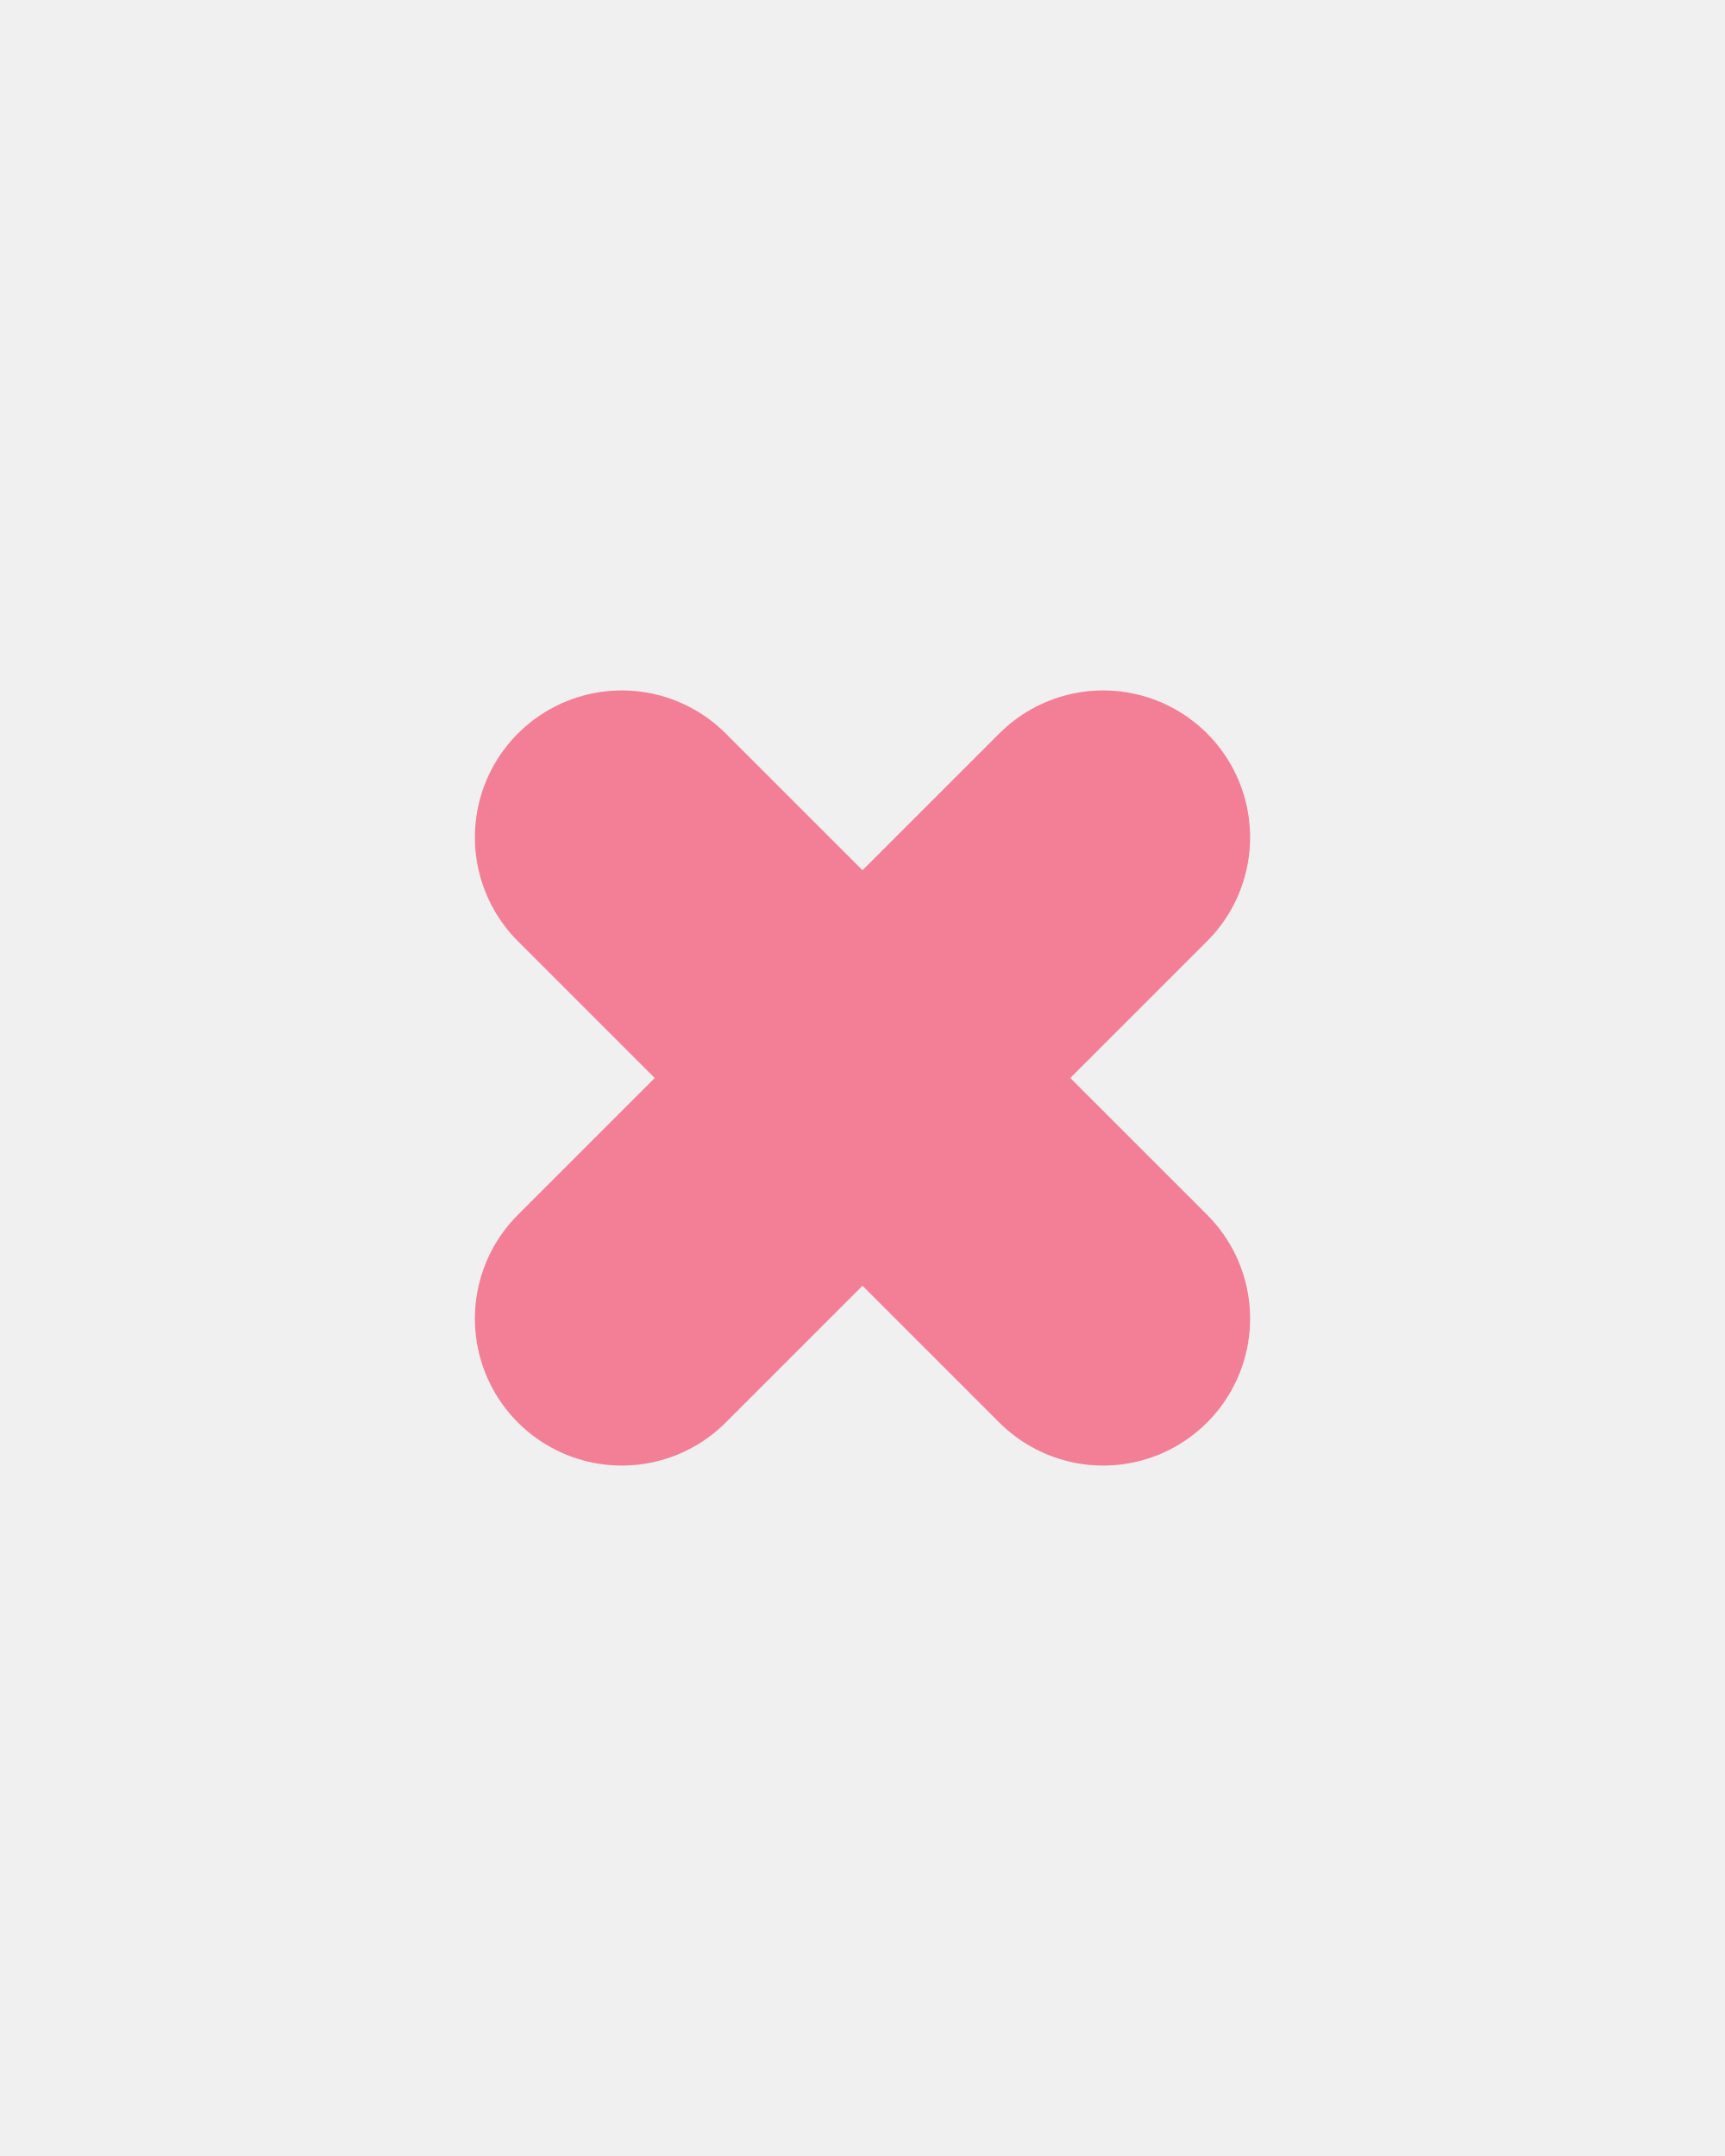
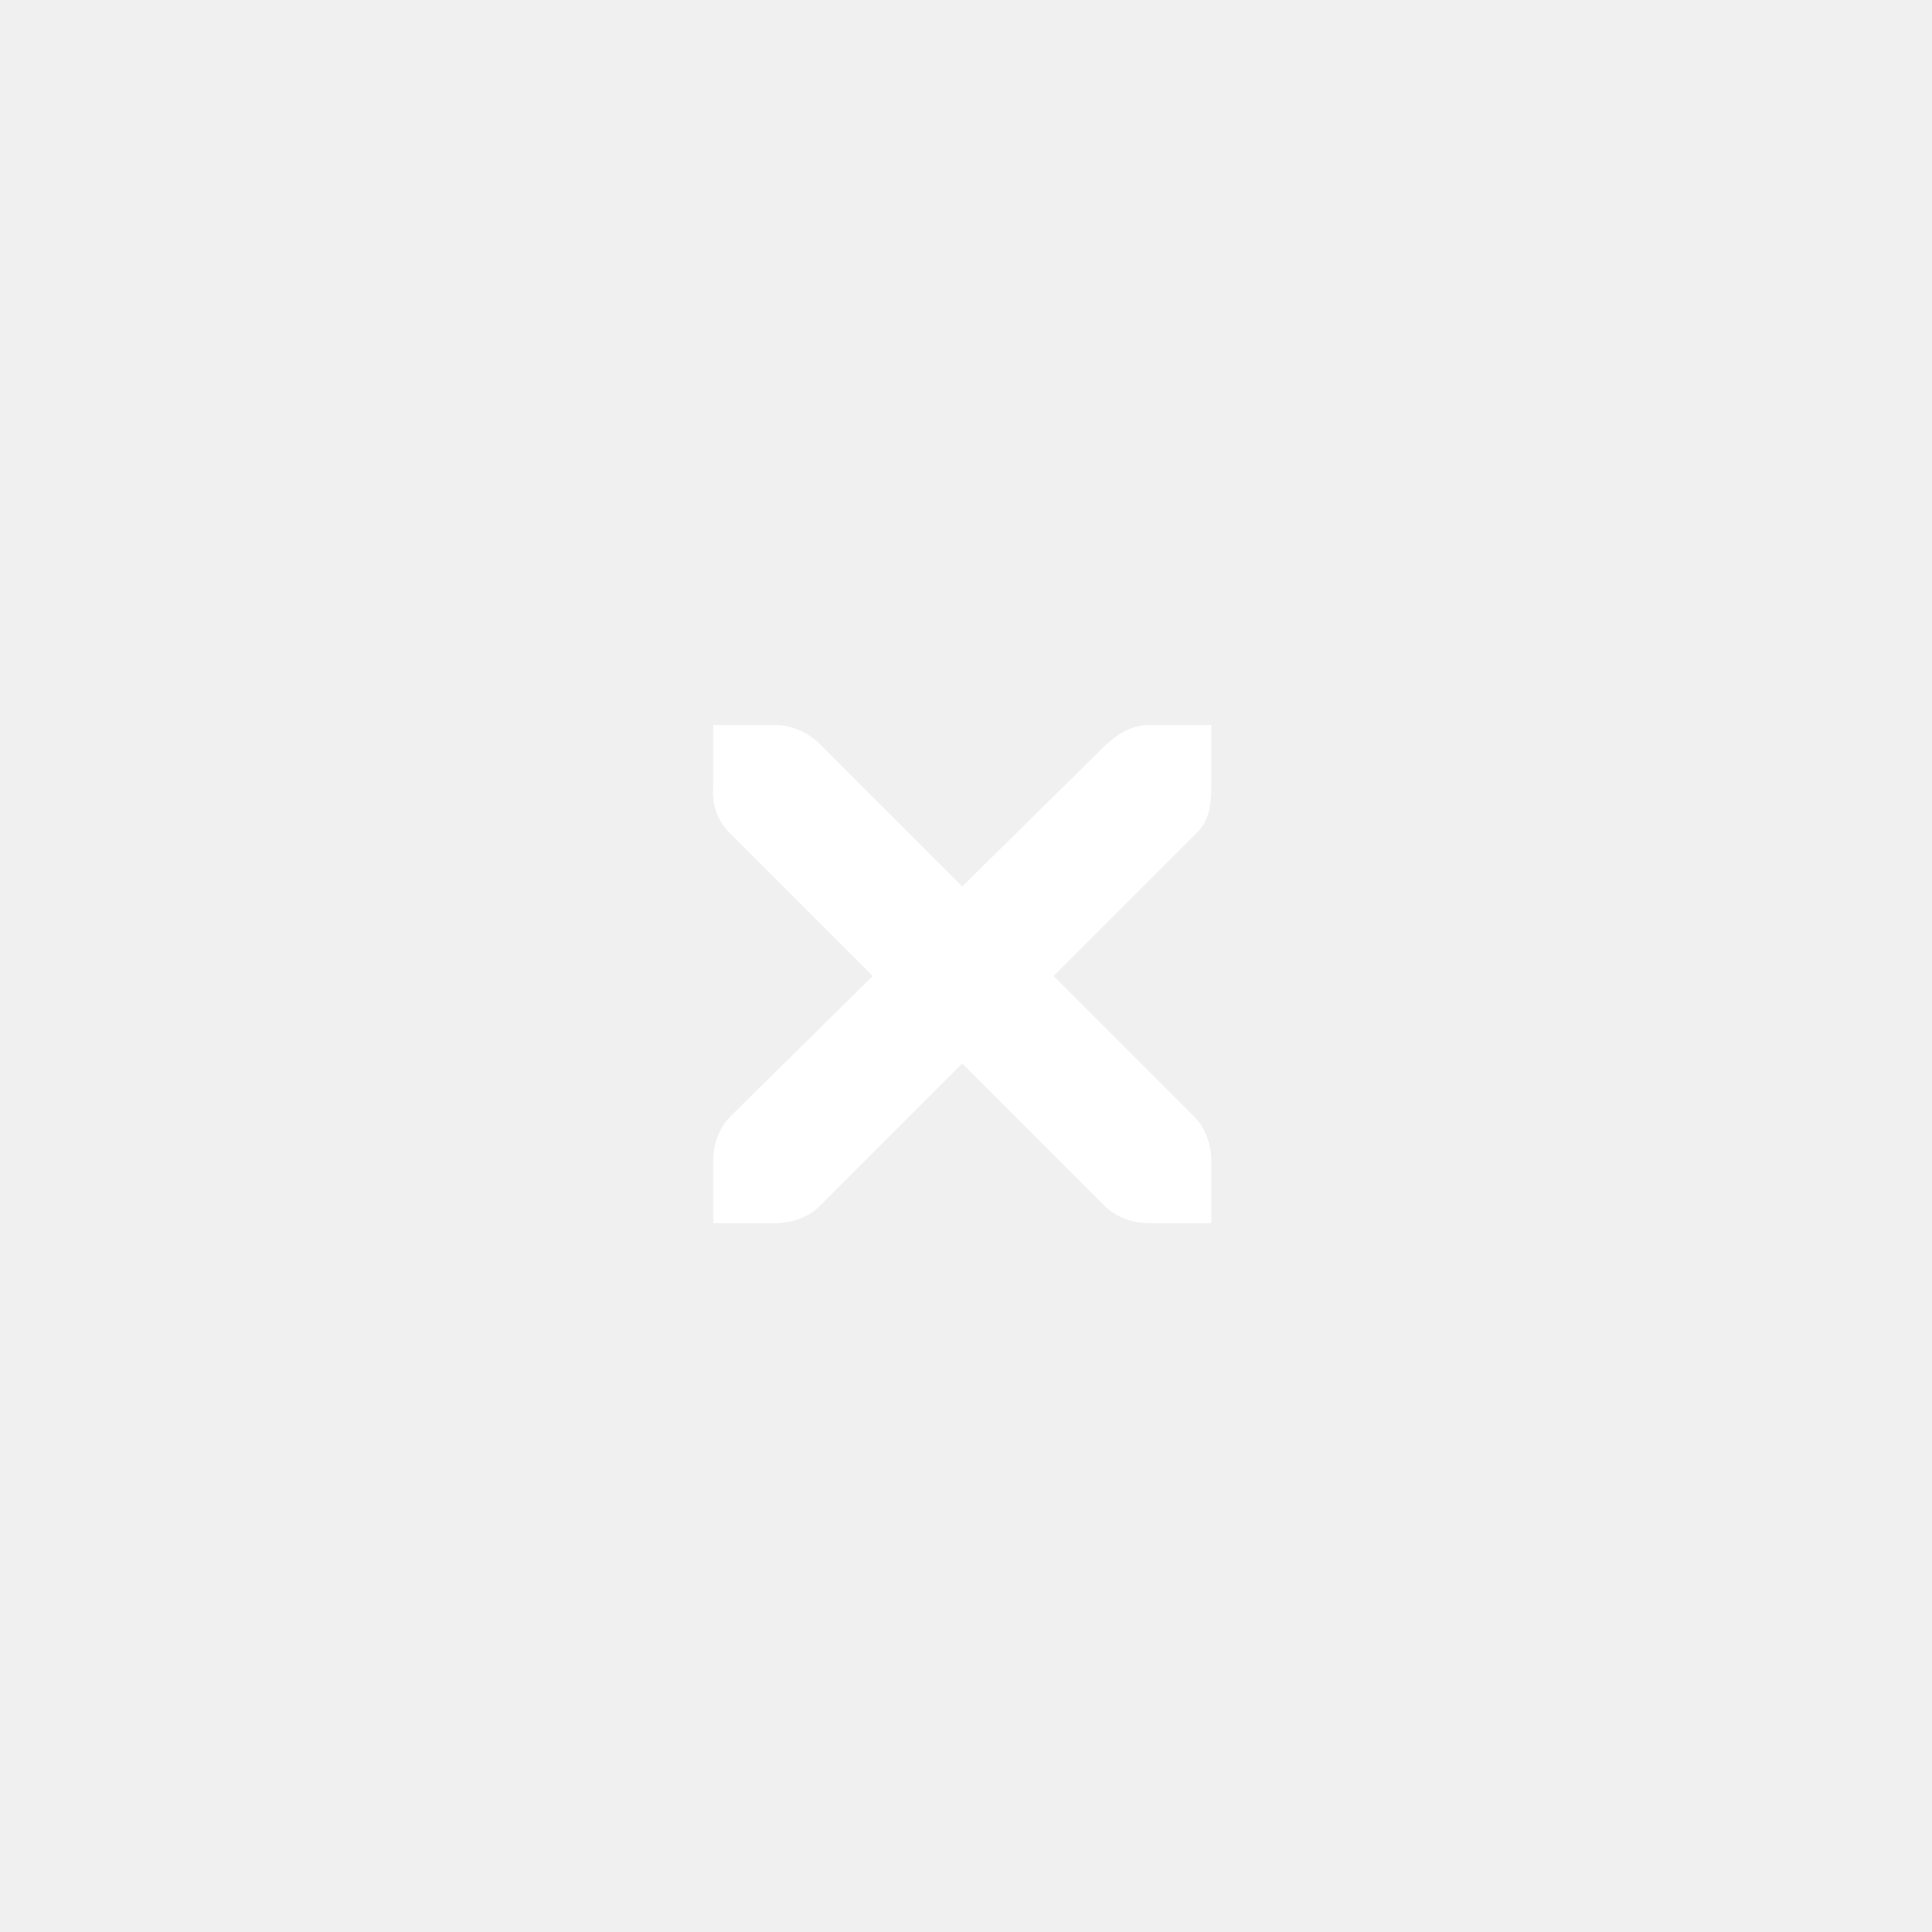
- <svg xmlns="http://www.w3.org/2000/svg" width="40" height="50" viewBox="-25 -50 100 300" version="1.1" id="svg8">
-   <defs id="defs2" />
-   <g id="layer1">
-     <path style="fill:none;stroke:#F37F97;stroke-width:40.885;stroke-linecap:round;stroke-linejoin:miter;stroke-miterlimit:4;stroke-dasharray:none;stroke-opacity:1" d="M -8.486,66.514 58.486,133.486" id="path817" />
-     <path style="fill:none;stroke:#f37f97;stroke-width:40.885;stroke-linecap:round;stroke-linejoin:miter;stroke-miterlimit:4;stroke-dasharray:none;stroke-opacity:1" d="M 58.486,66.514 -8.486,133.486" id="path817-3" />
+ <svg xmlns="http://www.w3.org/2000/svg" xmlns:ns1="http://www.openswatchbook.org/uri/2009/osb" width="64" height="64" id="svg4306" version="1.1" style="enable-background:new">
+   <defs id="defs4308">
+     <linearGradient id="linearGradient3770">
+       <stop style="stop-color:#000000;stop-opacity:0.628;" offset="0" id="stop3772" />
+       <stop style="stop-color:#000000;stop-opacity:0.498;" offset="1" id="stop3774" />
+     </linearGradient>
+     <linearGradient id="linearGradient4882">
+       <stop style="stop-color:#ffffff;stop-opacity:1;" offset="0" id="stop4884" />
+       <stop style="stop-color:#ffffff;stop-opacity:0;" offset="1" id="stop4886" />
+     </linearGradient>
+     <linearGradient id="linearGradient3784-6">
+       <stop style="stop-color:#ffffff;stop-opacity:0.216;" offset="0" id="stop3786-4" />
+       <stop style="stop-color:#ffffff;stop-opacity:0;" offset="1" id="stop3788-6" />
+     </linearGradient>
+     <linearGradient id="linearGradient4892">
+       <stop id="stop4894" offset="0" style="stop-color:#2f3a42;stop-opacity:1;" />
+       <stop id="stop4896" offset="1" style="stop-color:#1d242a;stop-opacity:1;" />
+     </linearGradient>
+     <linearGradient id="linearGradient4882-4">
+       <stop id="stop4884-9" offset="0" style="stop-color:#728495;stop-opacity:1;" />
+       <stop id="stop4886-9" offset="1" style="stop-color:#617c95;stop-opacity:0;" />
+     </linearGradient>
+     <linearGradient id="selected_bg_color" ns1:paint="solid">
+       <stop style="stop-color:#3b3b3b;stop-opacity:1;" offset="0" id="stop4185" />
+     </linearGradient>
+     <linearGradient id="selected_fg_color" ns1:paint="solid">
+       <stop style="stop-color:#ffffffgitgitgitgitgit;stop-opacity:1;" offset="0" id="stop4188" />
+     </linearGradient>
+   </defs>
+   <g id="layer1" transform="translate(0,-988.3622)">
+     <g style="display:inline" id="titlebutton-close" transform="matrix(2.75,0,0,2.75,-1763.875,1509.349)">
+       <g id="g4927-9" style="display:inline;opacity:1" transform="translate(-678,-432.6378)">
+         <g transform="translate(-103)" style="display:inline;opacity:1" id="g4490-6-5-2">
+           <g id="g4092-0-2-21-0" style="display:inline" transform="translate(58)" />
+         </g>
+         <g id="g4778-2-68" transform="translate(1323,246.8672)" style="fill:#ffffff;fill-opacity:1">
+           <g style="display:inline;fill:#ffffff;fill-opacity:1" id="layer9-9-4-4" transform="translate(-60,-518)" />
+           <g id="layer10-2-1-8" transform="translate(-60,-518)" style="fill:#ffffff;fill-opacity:1" />
+           <g id="layer11-16-4-9" transform="translate(-60,-518)" style="fill:#ffffff;fill-opacity:1" />
+           <g transform="matrix(0.75,0,0,0.75,2,2.054688)" id="g2996-76-5" style="fill:#ffffff;fill-opacity:1">
+             <g transform="translate(-60,-518)" id="layer12-4-5-7" style="fill:#ffffff;fill-opacity:1">
+               <g transform="translate(19,-242)" id="layer4-4-1-9-5" style="display:inline;fill:#ffffff;fill-opacity:1" />
+             </g>
+           </g>
+           <g id="layer13-2-6-11" transform="translate(-60,-518)" style="fill:#ffffff;fill-opacity:1" />
+           <g id="layer14-4-0-33" transform="translate(-60,-518)" style="fill:#ffffff;fill-opacity:1" />
+           <g id="layer15-7-3-0" transform="translate(-60,-518)" style="fill:#ffffff;fill-opacity:1" />
+         </g>
+       </g>
+       <rect y="-185.638" x="645" height="16" width="16" id="rect17883-39" style="display:inline;opacity:1;fill:none;fill-opacity:1;stroke:none;stroke-width:1;stroke-linecap:butt;stroke-linejoin:miter;stroke-miterlimit:4;stroke-dasharray:none;stroke-dashoffset:0;stroke-opacity:0" />
+       <path d="m 650,-180.716 h 0.75 c 0.008,-9e-5 0.016,-3.5e-4 0.023,0 0.191,0.008 0.382,0.096 0.516,0.234 l 1.711,1.711 1.734,-1.711 c 0.199,-0.173 0.335,-0.229 0.516,-0.234 h 0.75 v 0.75 c 0,0.215 -0.026,0.413 -0.188,0.562 l -1.711,1.711 1.688,1.688 c 0.141,0.141 0.211,0.34 0.211,0.539 v 0.75 h -0.75 c -0.199,-1e-5 -0.398,-0.07 -0.539,-0.211 l -1.711,-1.711 -1.711,1.711 c -0.141,0.141 -0.34,0.211 -0.539,0.211 h -0.75 v -0.75 c 0,-0.199 0.07,-0.398 0.211,-0.539 l 1.711,-1.688 -1.711,-1.711 c -0.158,-0.146 -0.227,-0.352 -0.211,-0.562 v -0.75 z" id="path10839-9-2-2-7-9-7" style="color:#bebebe;font-style:normal;font-variant:normal;font-weight:normal;font-stretch:normal;font-size:medium;line-height:normal;font-family:'Andale Mono';-inkscape-font-specification:'Andale Mono';text-indent:0;text-align:start;text-decoration:none;text-decoration-line:none;letter-spacing:normal;word-spacing:normal;text-transform:none;writing-mode:lr-tb;direction:ltr;text-anchor:start;display:inline;overflow:visible;visibility:visible;opacity:1;fill:#ffffff;fill-opacity:1;fill-rule:nonzero;stroke:none;stroke-width:1.781;marker:none;enable-background:new" />
+     </g>
+     <g style="display:inline;enable-background:new" id="titlebutton-max-hover-dark" transform="matrix(2.749998,0,0,2.749998,-1400.874,1509.348)">
+       <g id="g4891-5-8" style="display:inline;opacity:1" transform="translate(-781,-432.6378)">
+         <g id="g4806-9-0-6" transform="translate(1294,247)" style="fill:#c0e3ff;fill-opacity:1">
+           <g transform="translate(-81.0002,-967)" style="display:inline;fill:#c0e3ff;fill-opacity:1" id="layer9-78-7-6-6" />
+           <g transform="translate(-81.0002,-967)" id="layer10-3-3-2-7" style="fill:#c0e3ff;fill-opacity:1" />
+           <g transform="translate(-81.0002,-967)" id="layer11-19-75-1-2" style="fill:#c0e3ff;fill-opacity:1" />
+           <g transform="translate(-81.0002,-967)" id="layer13-4-9-2-3" style="fill:#c0e3ff;fill-opacity:1" />
+           <g transform="translate(-81.0002,-967)" id="layer14-8-5-0-4" style="fill:#c0e3ff;fill-opacity:1" />
+           <g transform="translate(-81.0002,-967)" style="display:inline;fill:#c0e3ff;fill-opacity:1" id="layer15-5-8-0-4" />
+           <g transform="translate(-81.0002,-967)" style="display:inline;fill:#c0e3ff;fill-opacity:1" id="g71291-1-7-5-9" />
+           <g transform="translate(-81.0002,-967)" style="display:inline;fill:#c0e3ff;fill-opacity:1" id="g4953-7-1-4-1" />
+           <g transform="translate(-81.0002,-967)" style="display:inline;fill:#c0e3ff;fill-opacity:1" id="layer12-3-0-0-6" />
+         </g>
+       </g>
+       <rect y="-185.638" x="513" height="16" width="16" id="rect17883-0-1-5" style="display:inline;opacity:1;fill:none;fill-opacity:1;stroke:none;stroke-width:1;stroke-linecap:butt;stroke-linejoin:miter;stroke-miterlimit:4;stroke-dasharray:none;stroke-dashoffset:0;stroke-opacity:0" />
+     </g>
+     <g style="display:inline;enable-background:new" id="titlebutton-max-active-dark" transform="matrix(2.749998,0,0,2.749998,-1123.124,1509.348)">
+       <g id="g4891-4-5-5" style="display:inline;opacity:1" transform="translate(-882,-432.6378)">
+         <g transform="translate(-132)" style="display:inline;opacity:1" id="g4490-2-9-1-2-4-8">
+           <g id="g4092-0-6-3-6-8-3-7" style="display:inline" transform="translate(58)" />
+         </g>
+         <g id="g4806-5-2-2-9" transform="translate(1294,247)" style="fill:#c0e3ff;fill-opacity:1">
+           <g transform="translate(-81.0002,-967)" style="display:inline;fill:#c0e3ff;fill-opacity:1" id="layer9-78-2-0-0-8" />
+           <g transform="translate(-81.0002,-967)" id="layer10-3-9-9-51-2" style="fill:#c0e3ff;fill-opacity:1" />
+           <g transform="translate(-81.0002,-967)" id="layer11-19-7-6-4-7" style="fill:#c0e3ff;fill-opacity:1" />
+           <g transform="translate(-81.0002,-967)" id="layer13-4-7-4-0-9" style="fill:#c0e3ff;fill-opacity:1" />
+           <g transform="translate(-81.0002,-967)" id="layer14-8-9-7-6-0" style="fill:#c0e3ff;fill-opacity:1" />
+           <g transform="translate(-81.0002,-967)" style="display:inline;fill:#c0e3ff;fill-opacity:1" id="layer15-5-4-2-4-4" />
+           <g transform="translate(-81.0002,-967)" style="display:inline;fill:#c0e3ff;fill-opacity:1" id="g71291-1-4-6-4-2" />
+           <g transform="translate(-81.0002,-967)" style="display:inline;fill:#c0e3ff;fill-opacity:1" id="g4953-7-0-8-22-2" />
+           <g transform="translate(-81.0002,-967)" style="display:inline;fill:#c0e3ff;fill-opacity:1" id="layer12-3-7-2-3-1" />
+         </g>
+       </g>
+       <rect y="-185.638" x="412" height="16" width="16" id="rect17883-79-3-0" style="display:inline;opacity:1;fill:none;fill-opacity:1;stroke:none;stroke-width:1;stroke-linecap:butt;stroke-linejoin:miter;stroke-miterlimit:4;stroke-dasharray:none;stroke-dashoffset:0;stroke-opacity:0" />
+     </g>
  </g>
</svg>
